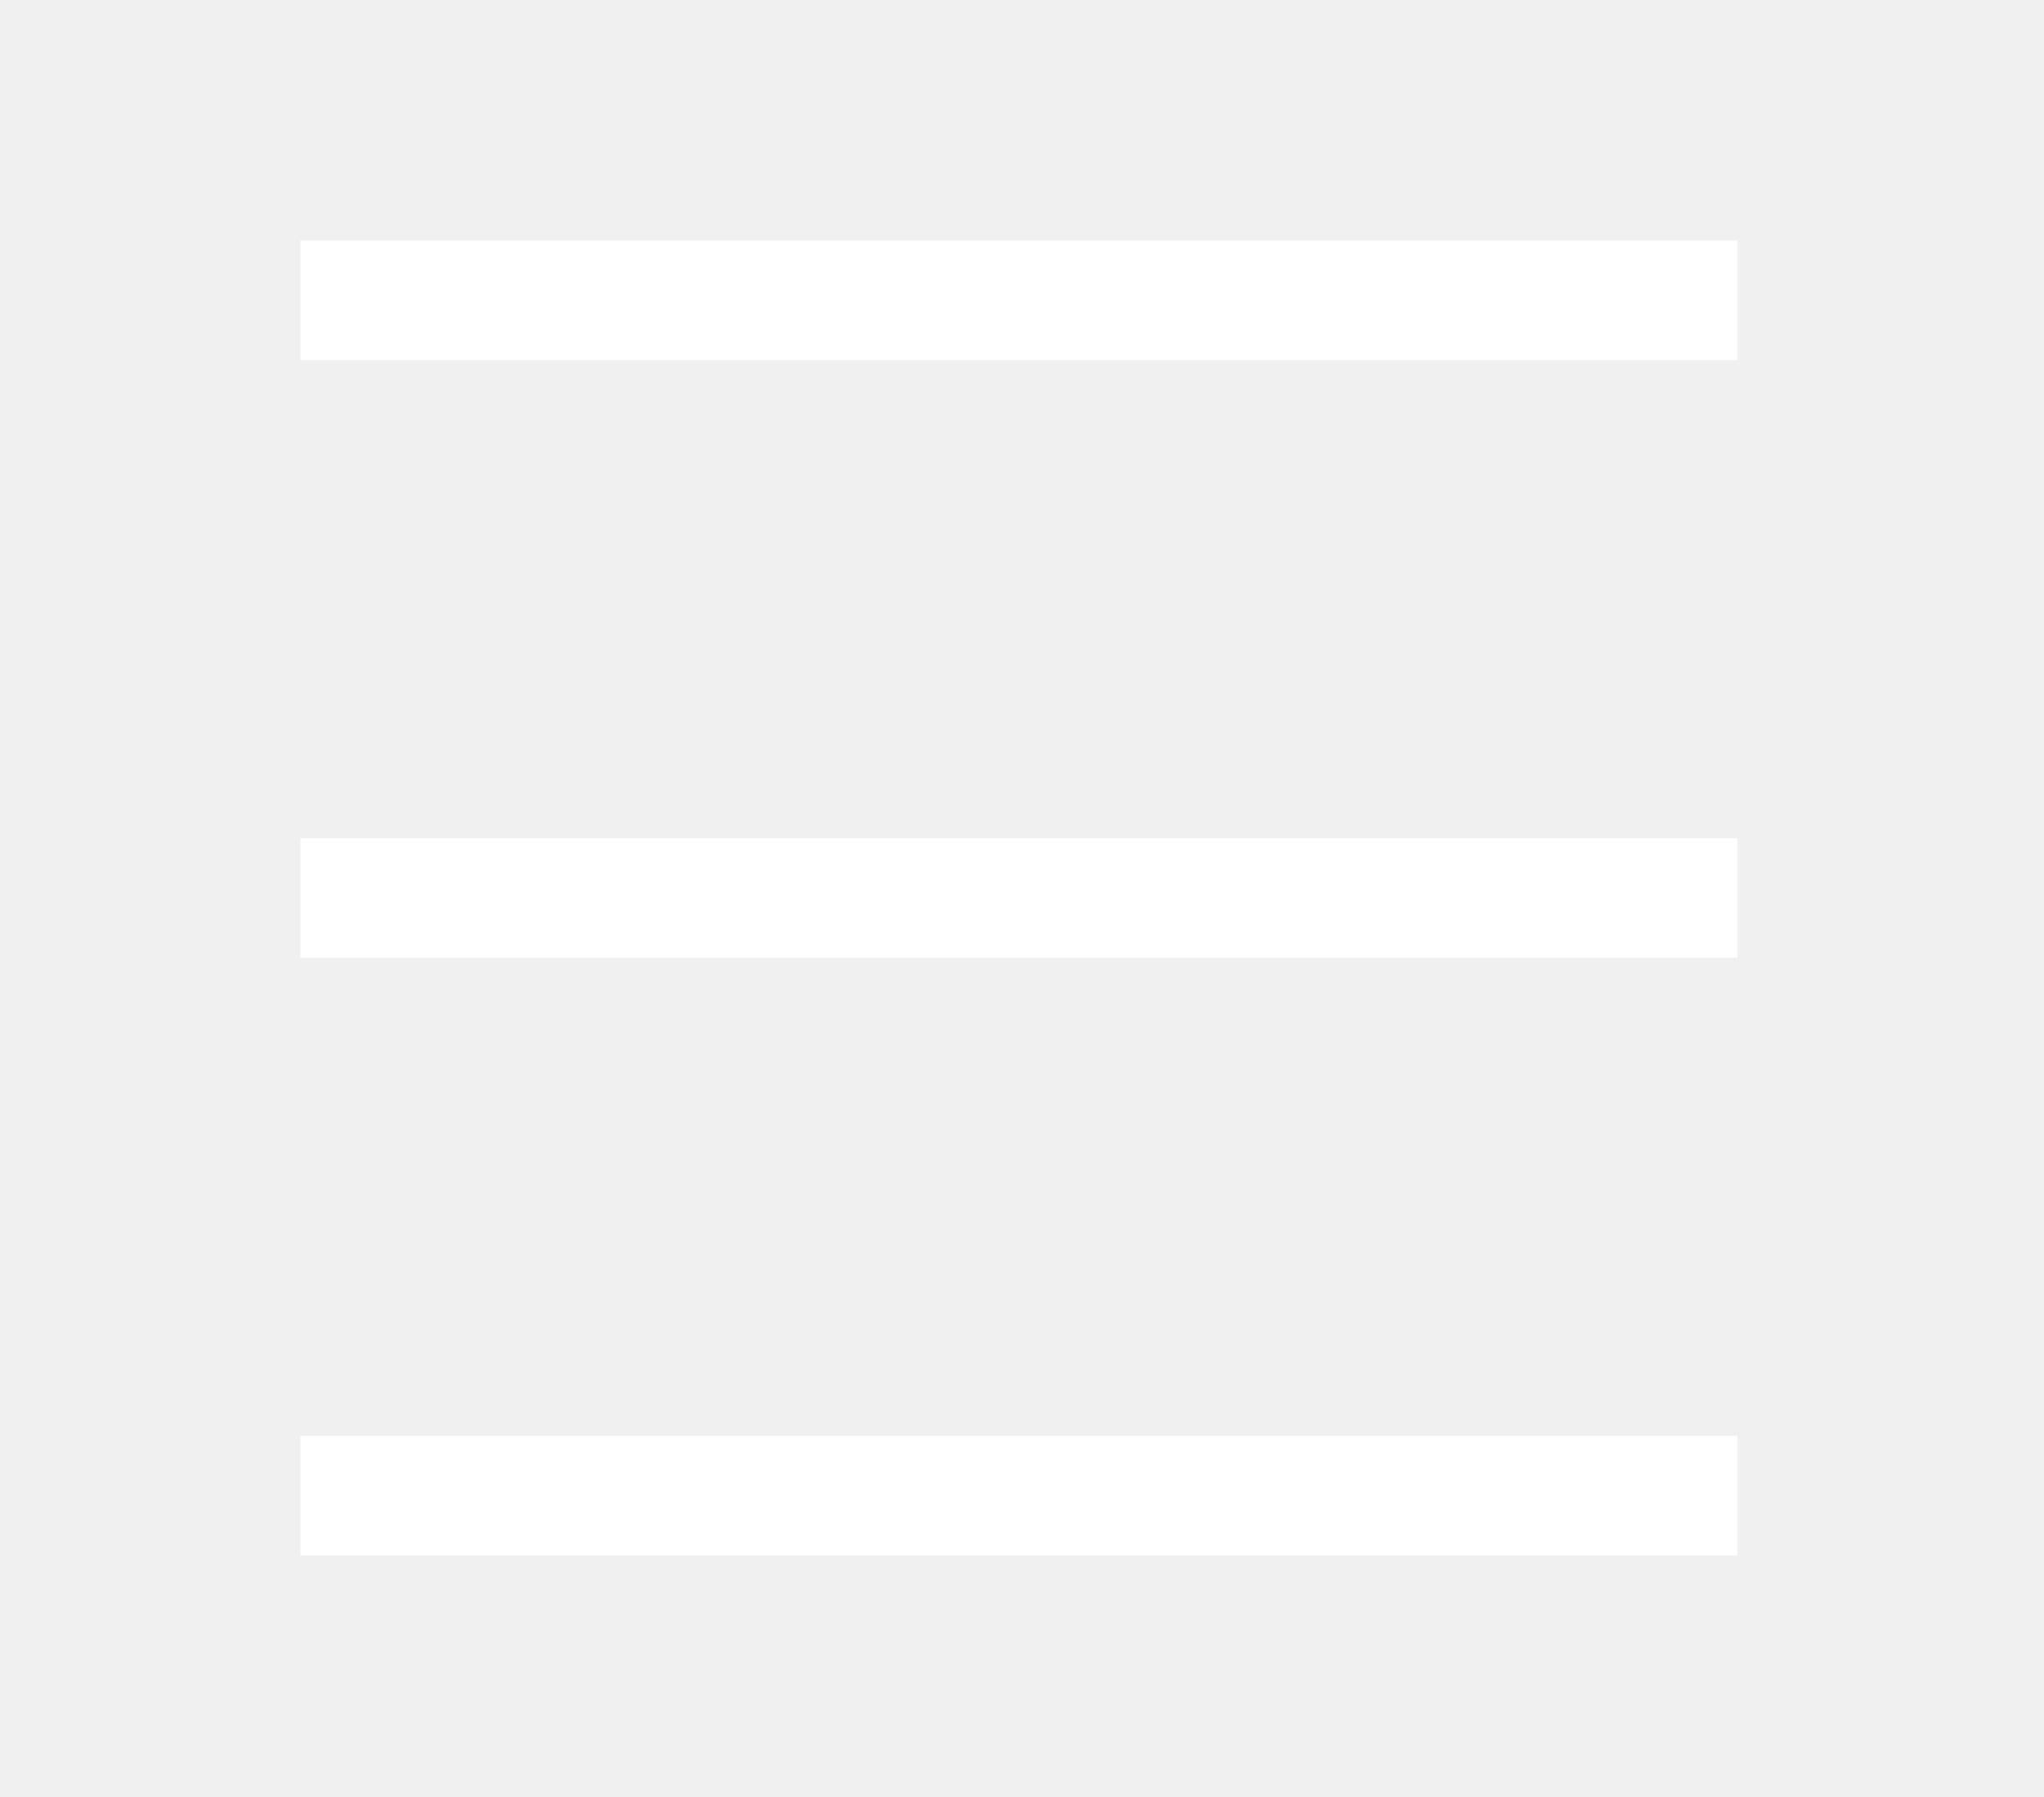
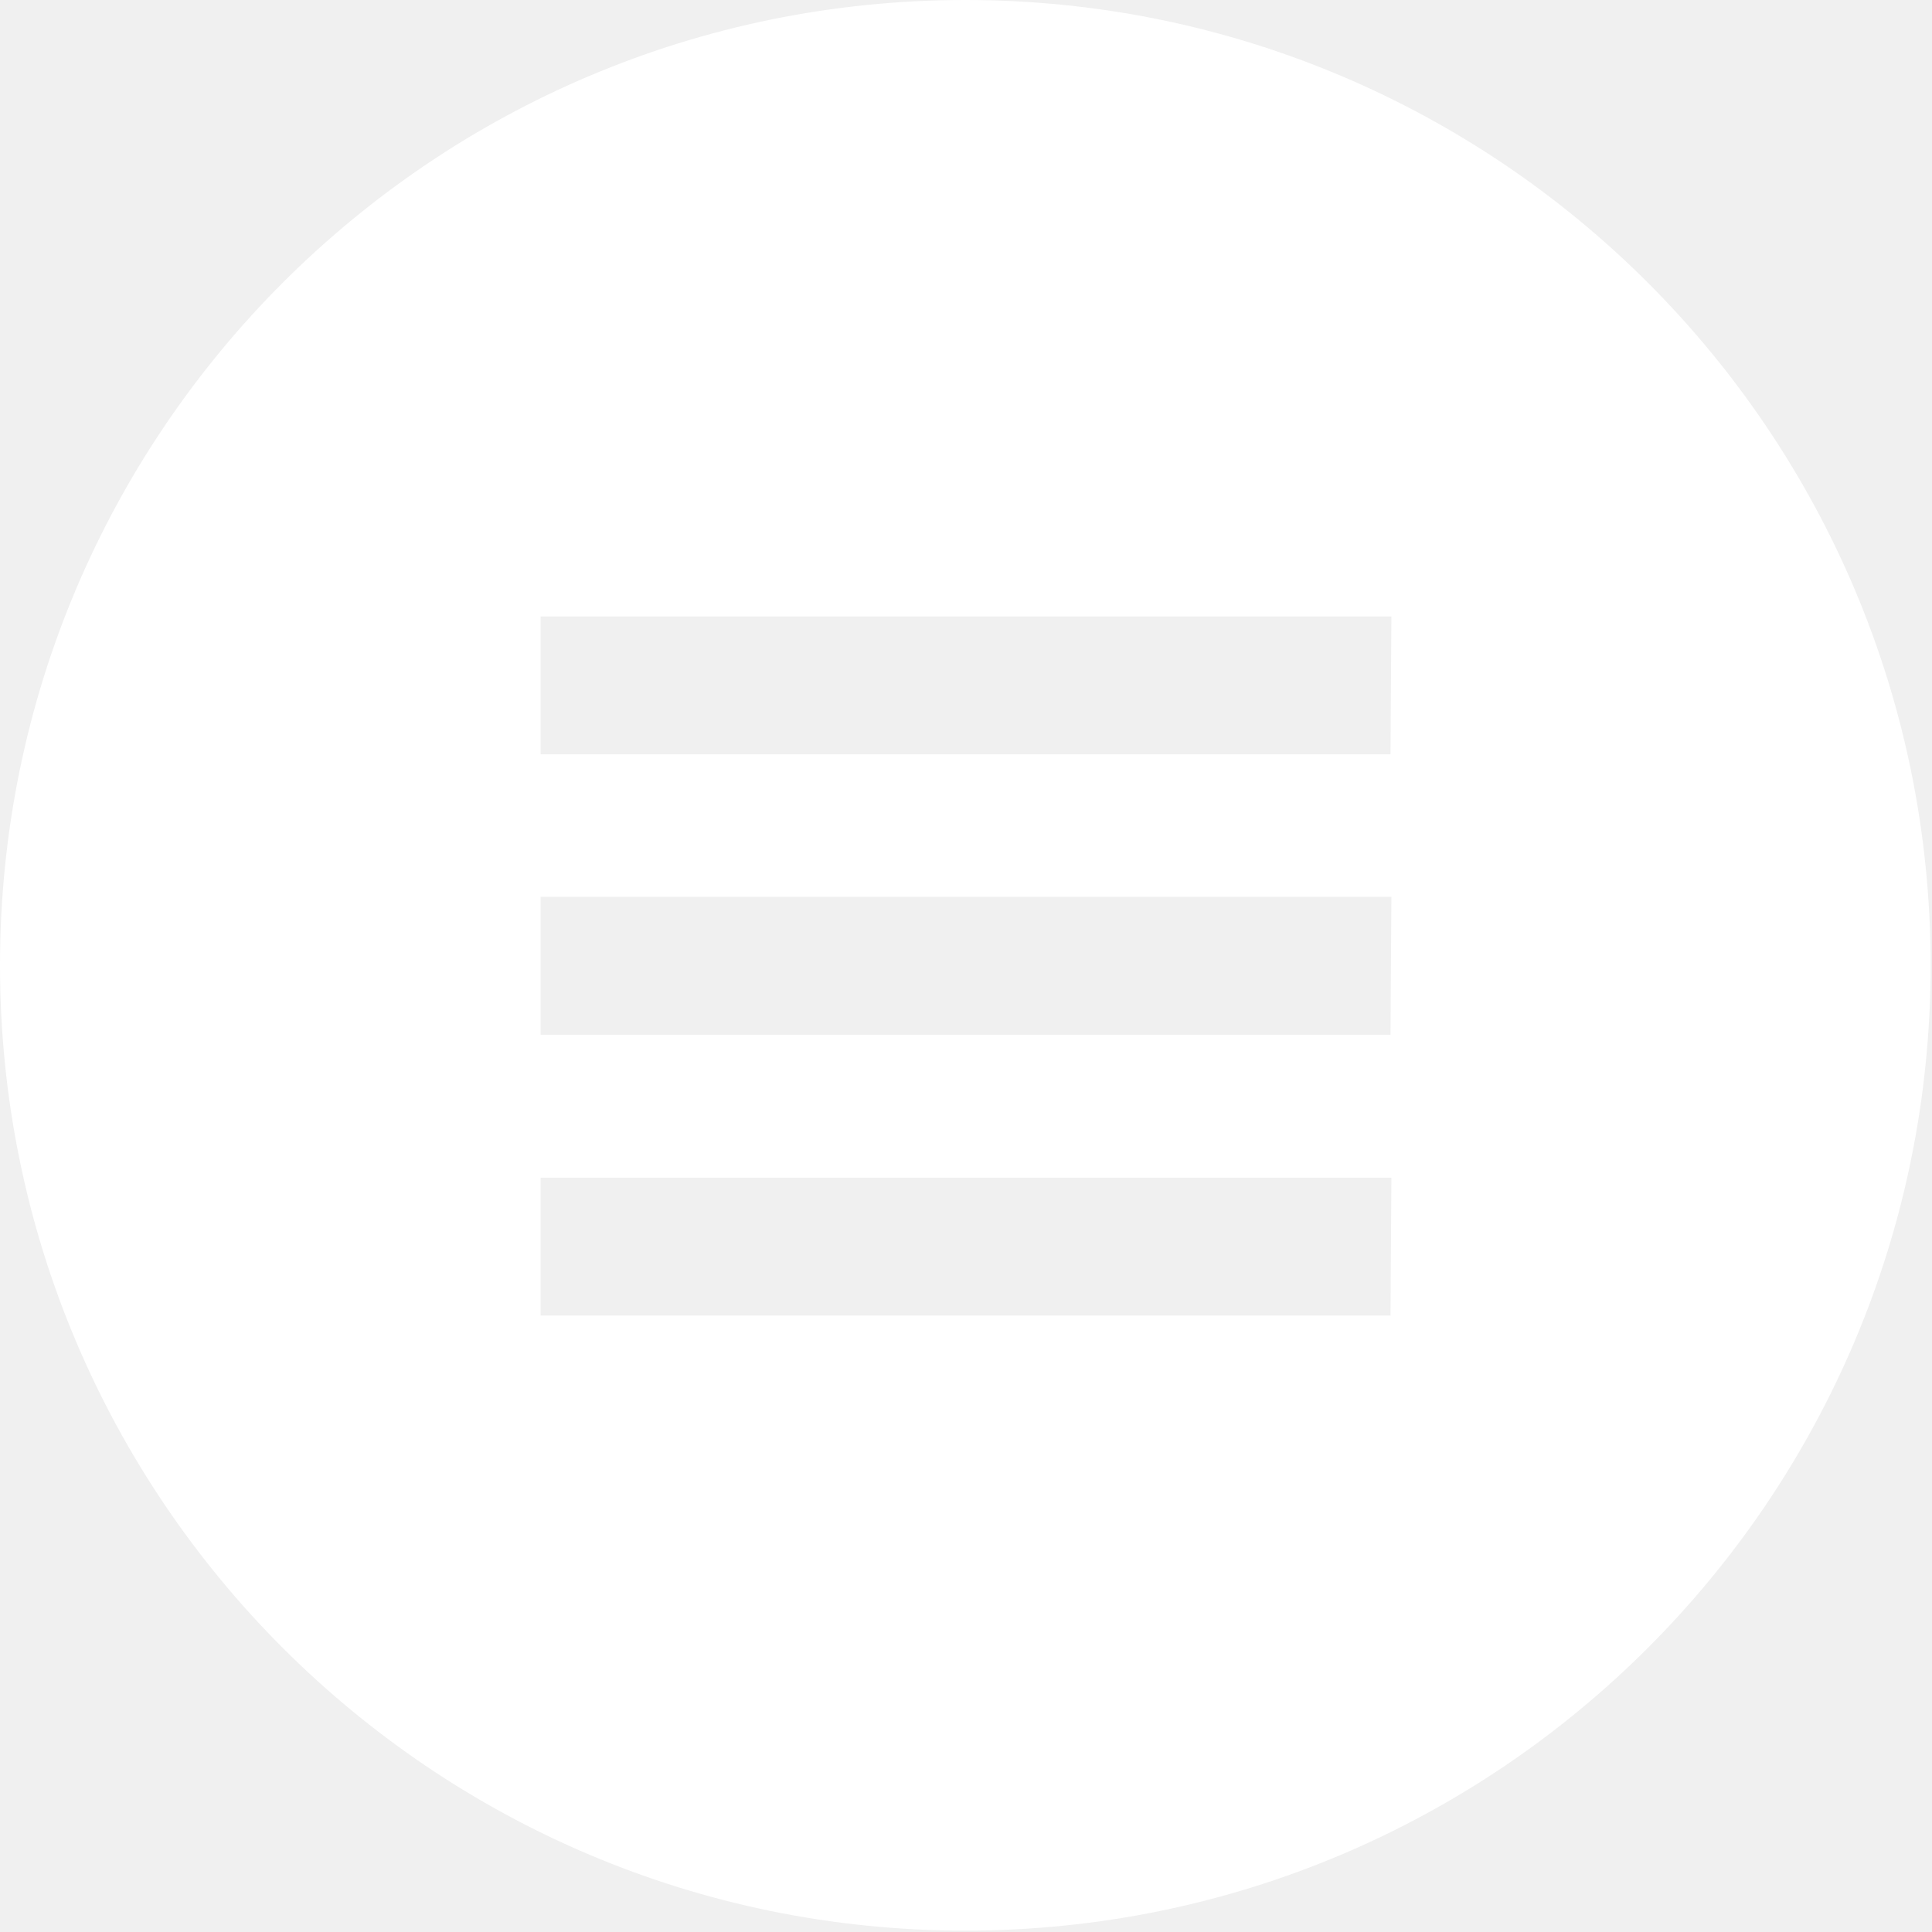
- <svg xmlns="http://www.w3.org/2000/svg" width="100%" height="100%" viewBox="0 0 190 167" version="1.1" xml:space="preserve" style="fill-rule:evenodd;clip-rule:evenodd;stroke-miterlimit:10;">
-   <g transform="matrix(1,0,0,1,-2324.14,-1783.18)">
-     <g transform="matrix(5.55556,0,0,5.55556,0,0)">
-       <g>
-         <g transform="matrix(1,0,0,1,423.37,325.998)">
-           <path d="M0,0L24.046,0" style="fill:none;stroke:rgb(255,255,255);stroke-width:2px;" />
-         </g>
-         <g transform="matrix(1,0,0,1,423.37,335.998)">
-           <path d="M0,0L24.046,0" style="fill:none;stroke:rgb(255,255,255);stroke-width:2px;" />
-         </g>
-         <g transform="matrix(1,0,0,1,423.37,345.998)">
-           <path d="M0,0L24.046,0" style="fill:none;stroke:rgb(255,255,255);stroke-width:2px;" />
-         </g>
-       </g>
-     </g>
+ <svg xmlns="http://www.w3.org/2000/svg" viewBox="0 0 42.03 42.03">
+   <g data-name="Ebene 2">
+     <path d="M21 0a21 21 0 1 0 21 21A21 21 0 0 0 21 0zm9.25 28.62H11.76v-3h18.51zm0-6.11H11.76v-3h18.51zm0-6.1H11.76v-3h18.51z" fill="#fff" data-name="Ebene 1" />
  </g>
</svg>
